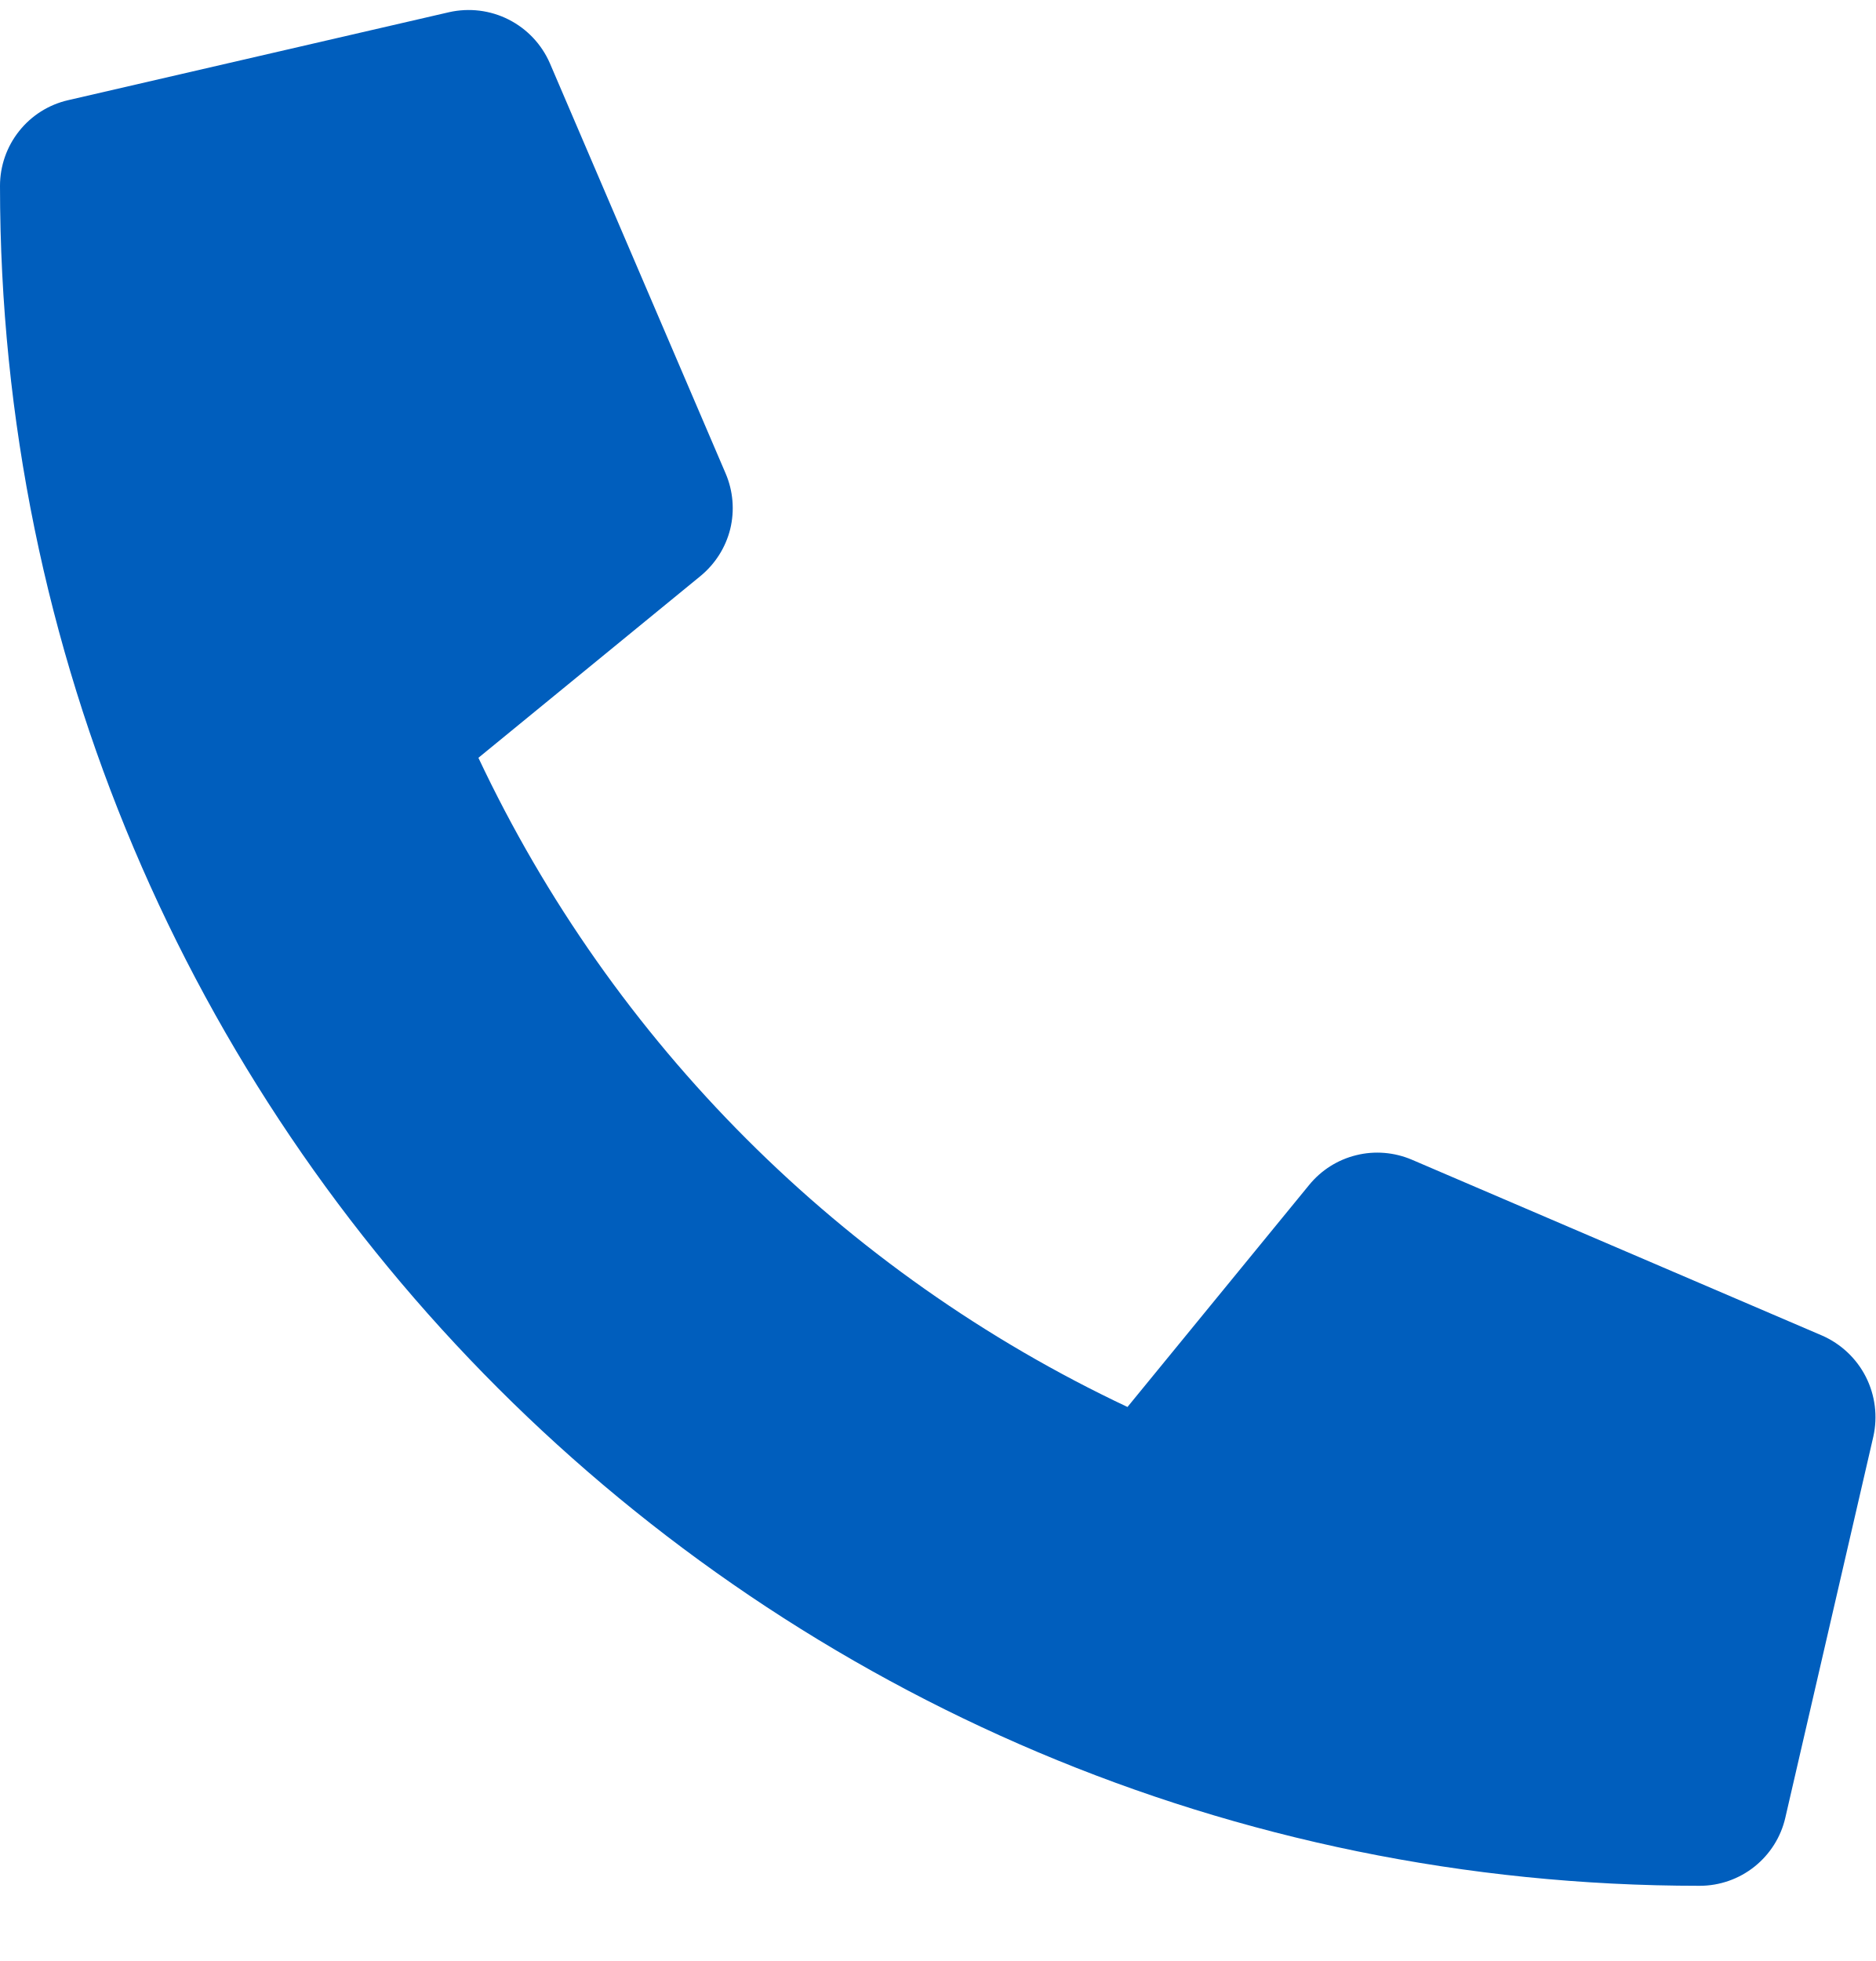
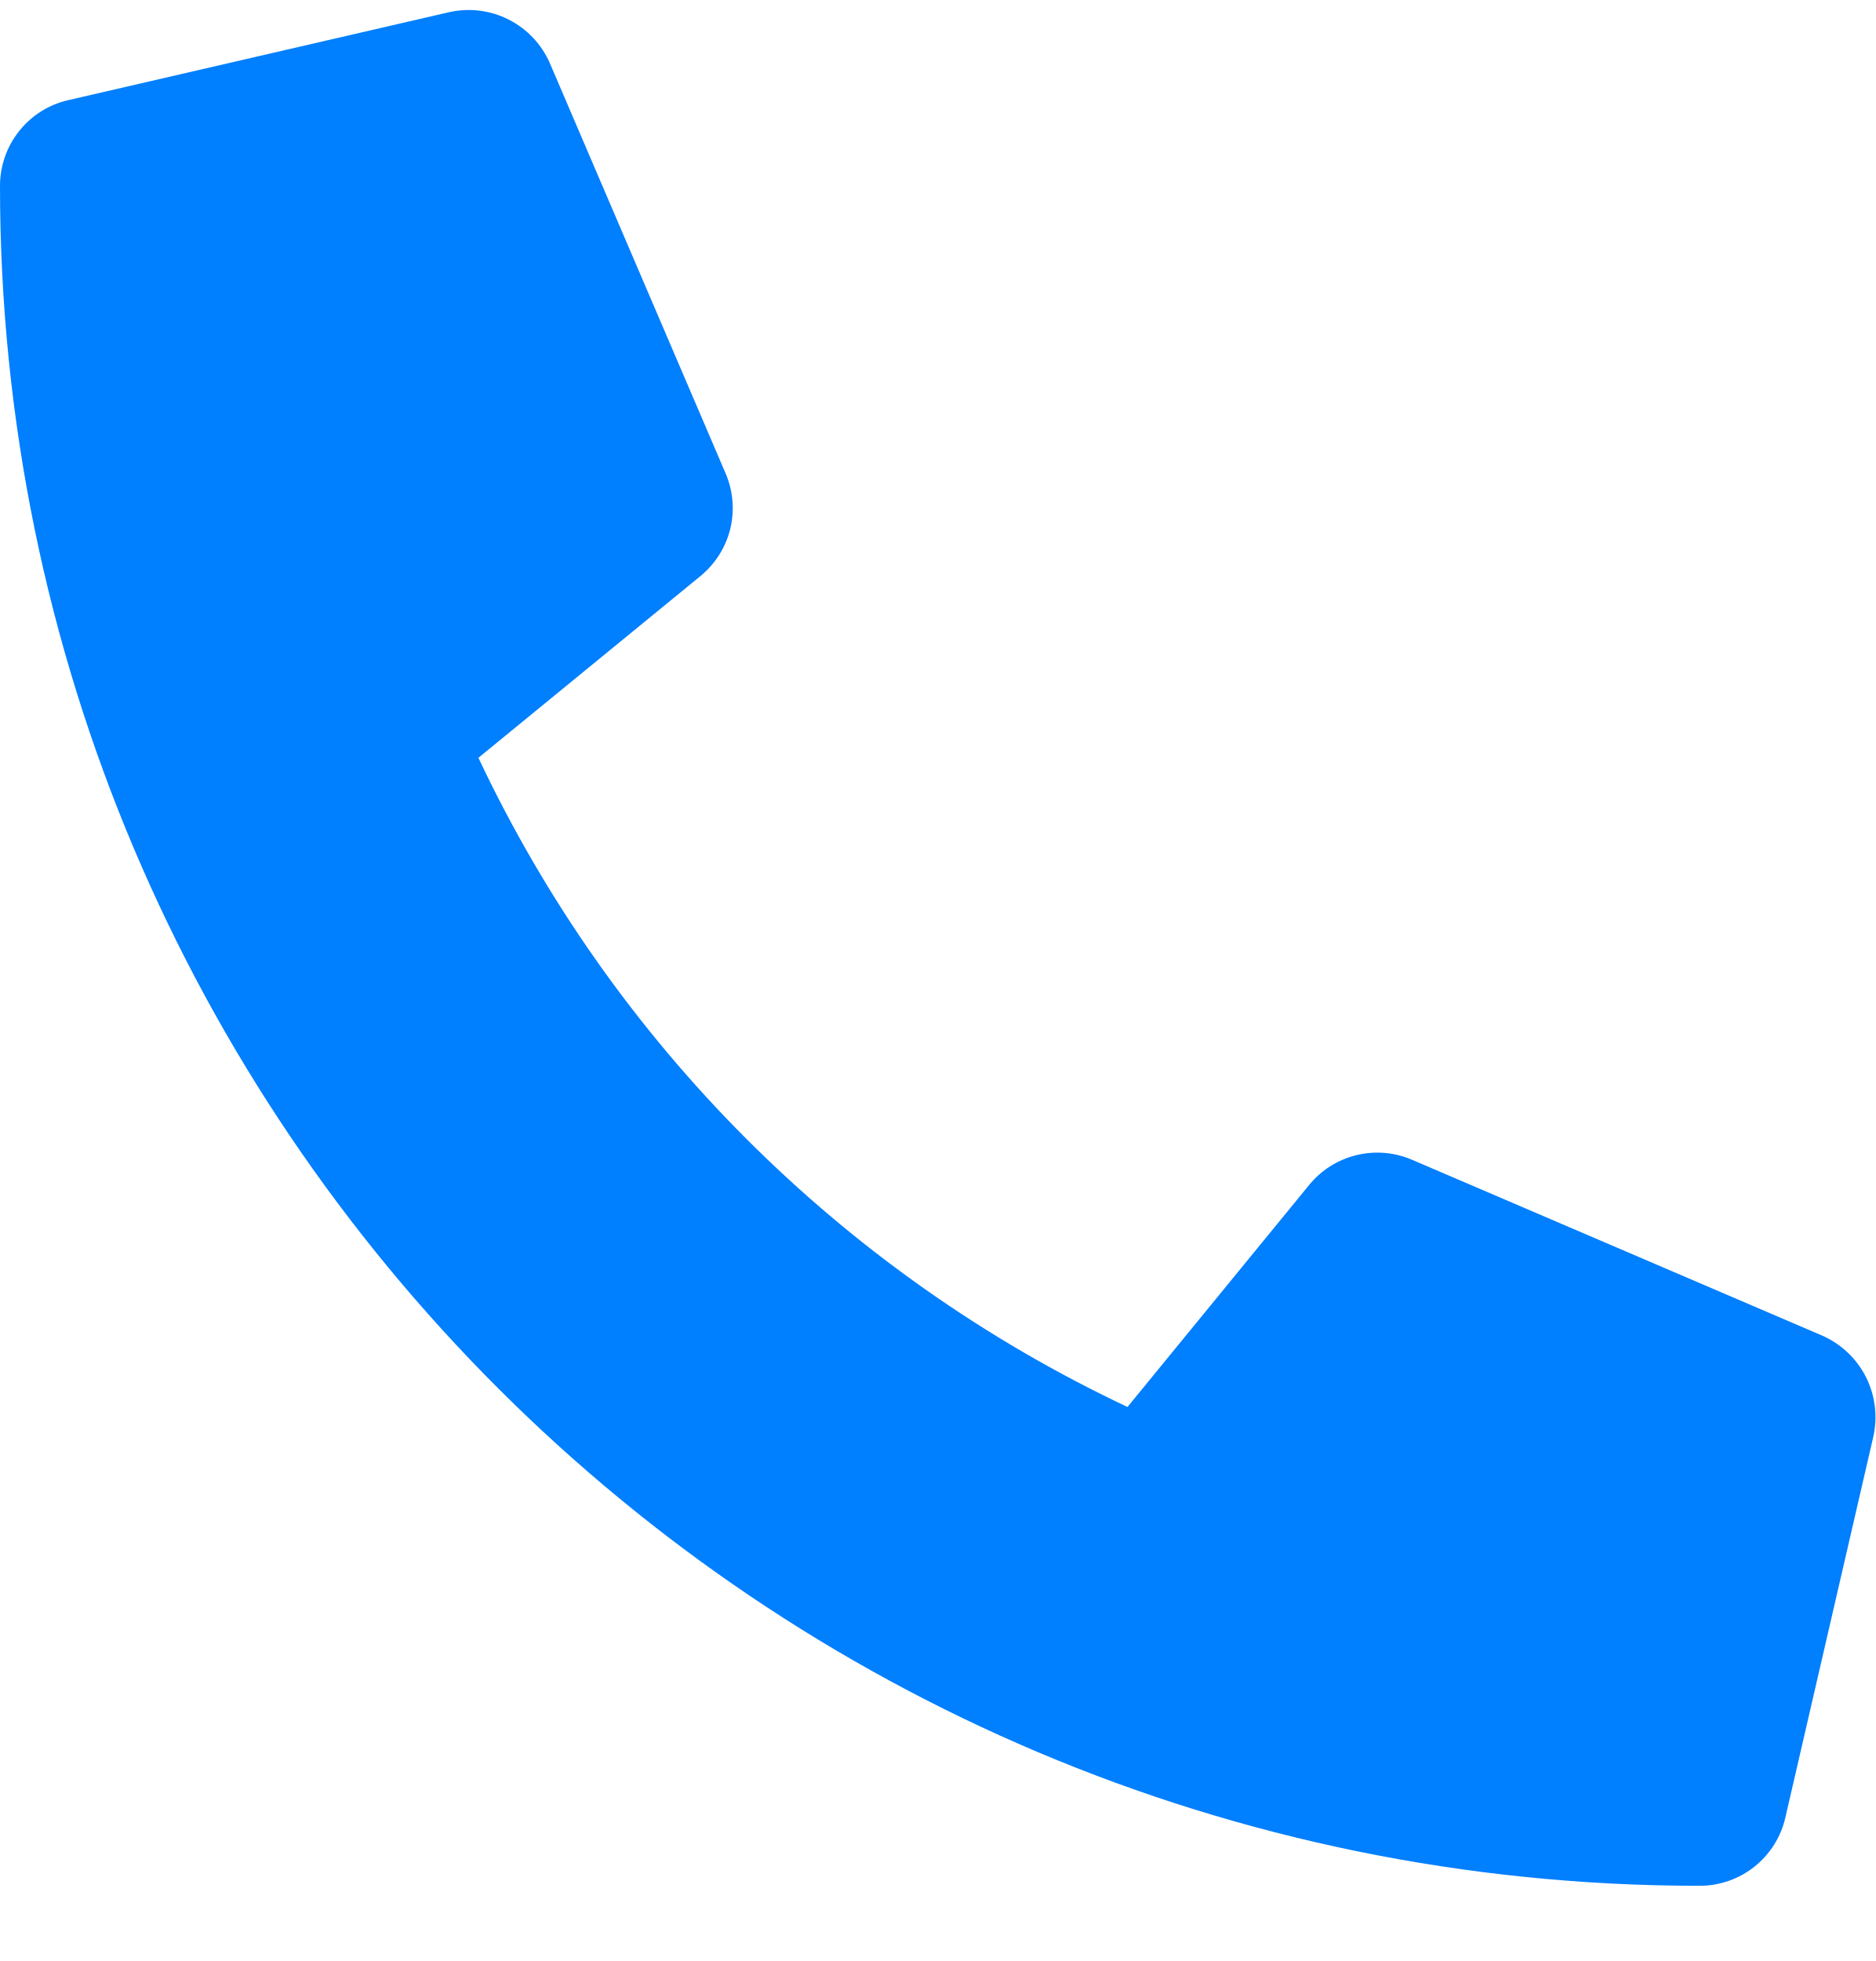
<svg xmlns="http://www.w3.org/2000/svg" width="22" height="23" viewBox="0 0 22 23" fill="none">
-   <path d="M21.373 15.664L16.56 13.601C16.354 13.514 16.126 13.495 15.909 13.549C15.692 13.602 15.498 13.725 15.357 13.898L13.226 16.502C9.881 14.925 7.189 12.233 5.612 8.888L8.216 6.757C8.389 6.615 8.512 6.422 8.566 6.205C8.619 5.987 8.6 5.759 8.512 5.553L6.45 0.741C6.353 0.519 6.182 0.338 5.966 0.229C5.751 0.12 5.504 0.09 5.268 0.143L0.799 1.175C0.572 1.227 0.369 1.355 0.224 1.538C0.079 1.72 -5.23459e-05 1.947 2.60232e-08 2.18C2.60232e-08 13.201 8.933 22.118 19.938 22.118C20.171 22.118 20.398 22.039 20.58 21.894C20.763 21.748 20.891 21.546 20.943 21.318L21.975 16.85C22.028 16.613 21.997 16.365 21.887 16.148C21.777 15.932 21.595 15.761 21.373 15.664Z" fill="#005EBD" />
+   <path d="M21.373 15.664L16.56 13.601C16.354 13.514 16.126 13.495 15.909 13.549C15.692 13.602 15.498 13.725 15.357 13.898L13.226 16.502C9.881 14.925 7.189 12.233 5.612 8.888L8.216 6.757C8.389 6.615 8.512 6.422 8.566 6.205C8.619 5.987 8.6 5.759 8.512 5.553L6.45 0.741C6.353 0.519 6.182 0.338 5.966 0.229C5.751 0.12 5.504 0.09 5.268 0.143L0.799 1.175C0.572 1.227 0.369 1.355 0.224 1.538C0.079 1.72 -5.23459e-05 1.947 2.60232e-08 2.18C2.60232e-08 13.201 8.933 22.118 19.938 22.118C20.171 22.118 20.398 22.039 20.58 21.894C20.763 21.748 20.891 21.546 20.943 21.318L21.975 16.85C22.028 16.613 21.997 16.365 21.887 16.148C21.777 15.932 21.595 15.761 21.373 15.664Z" fill="#007FFF" />
</svg>
